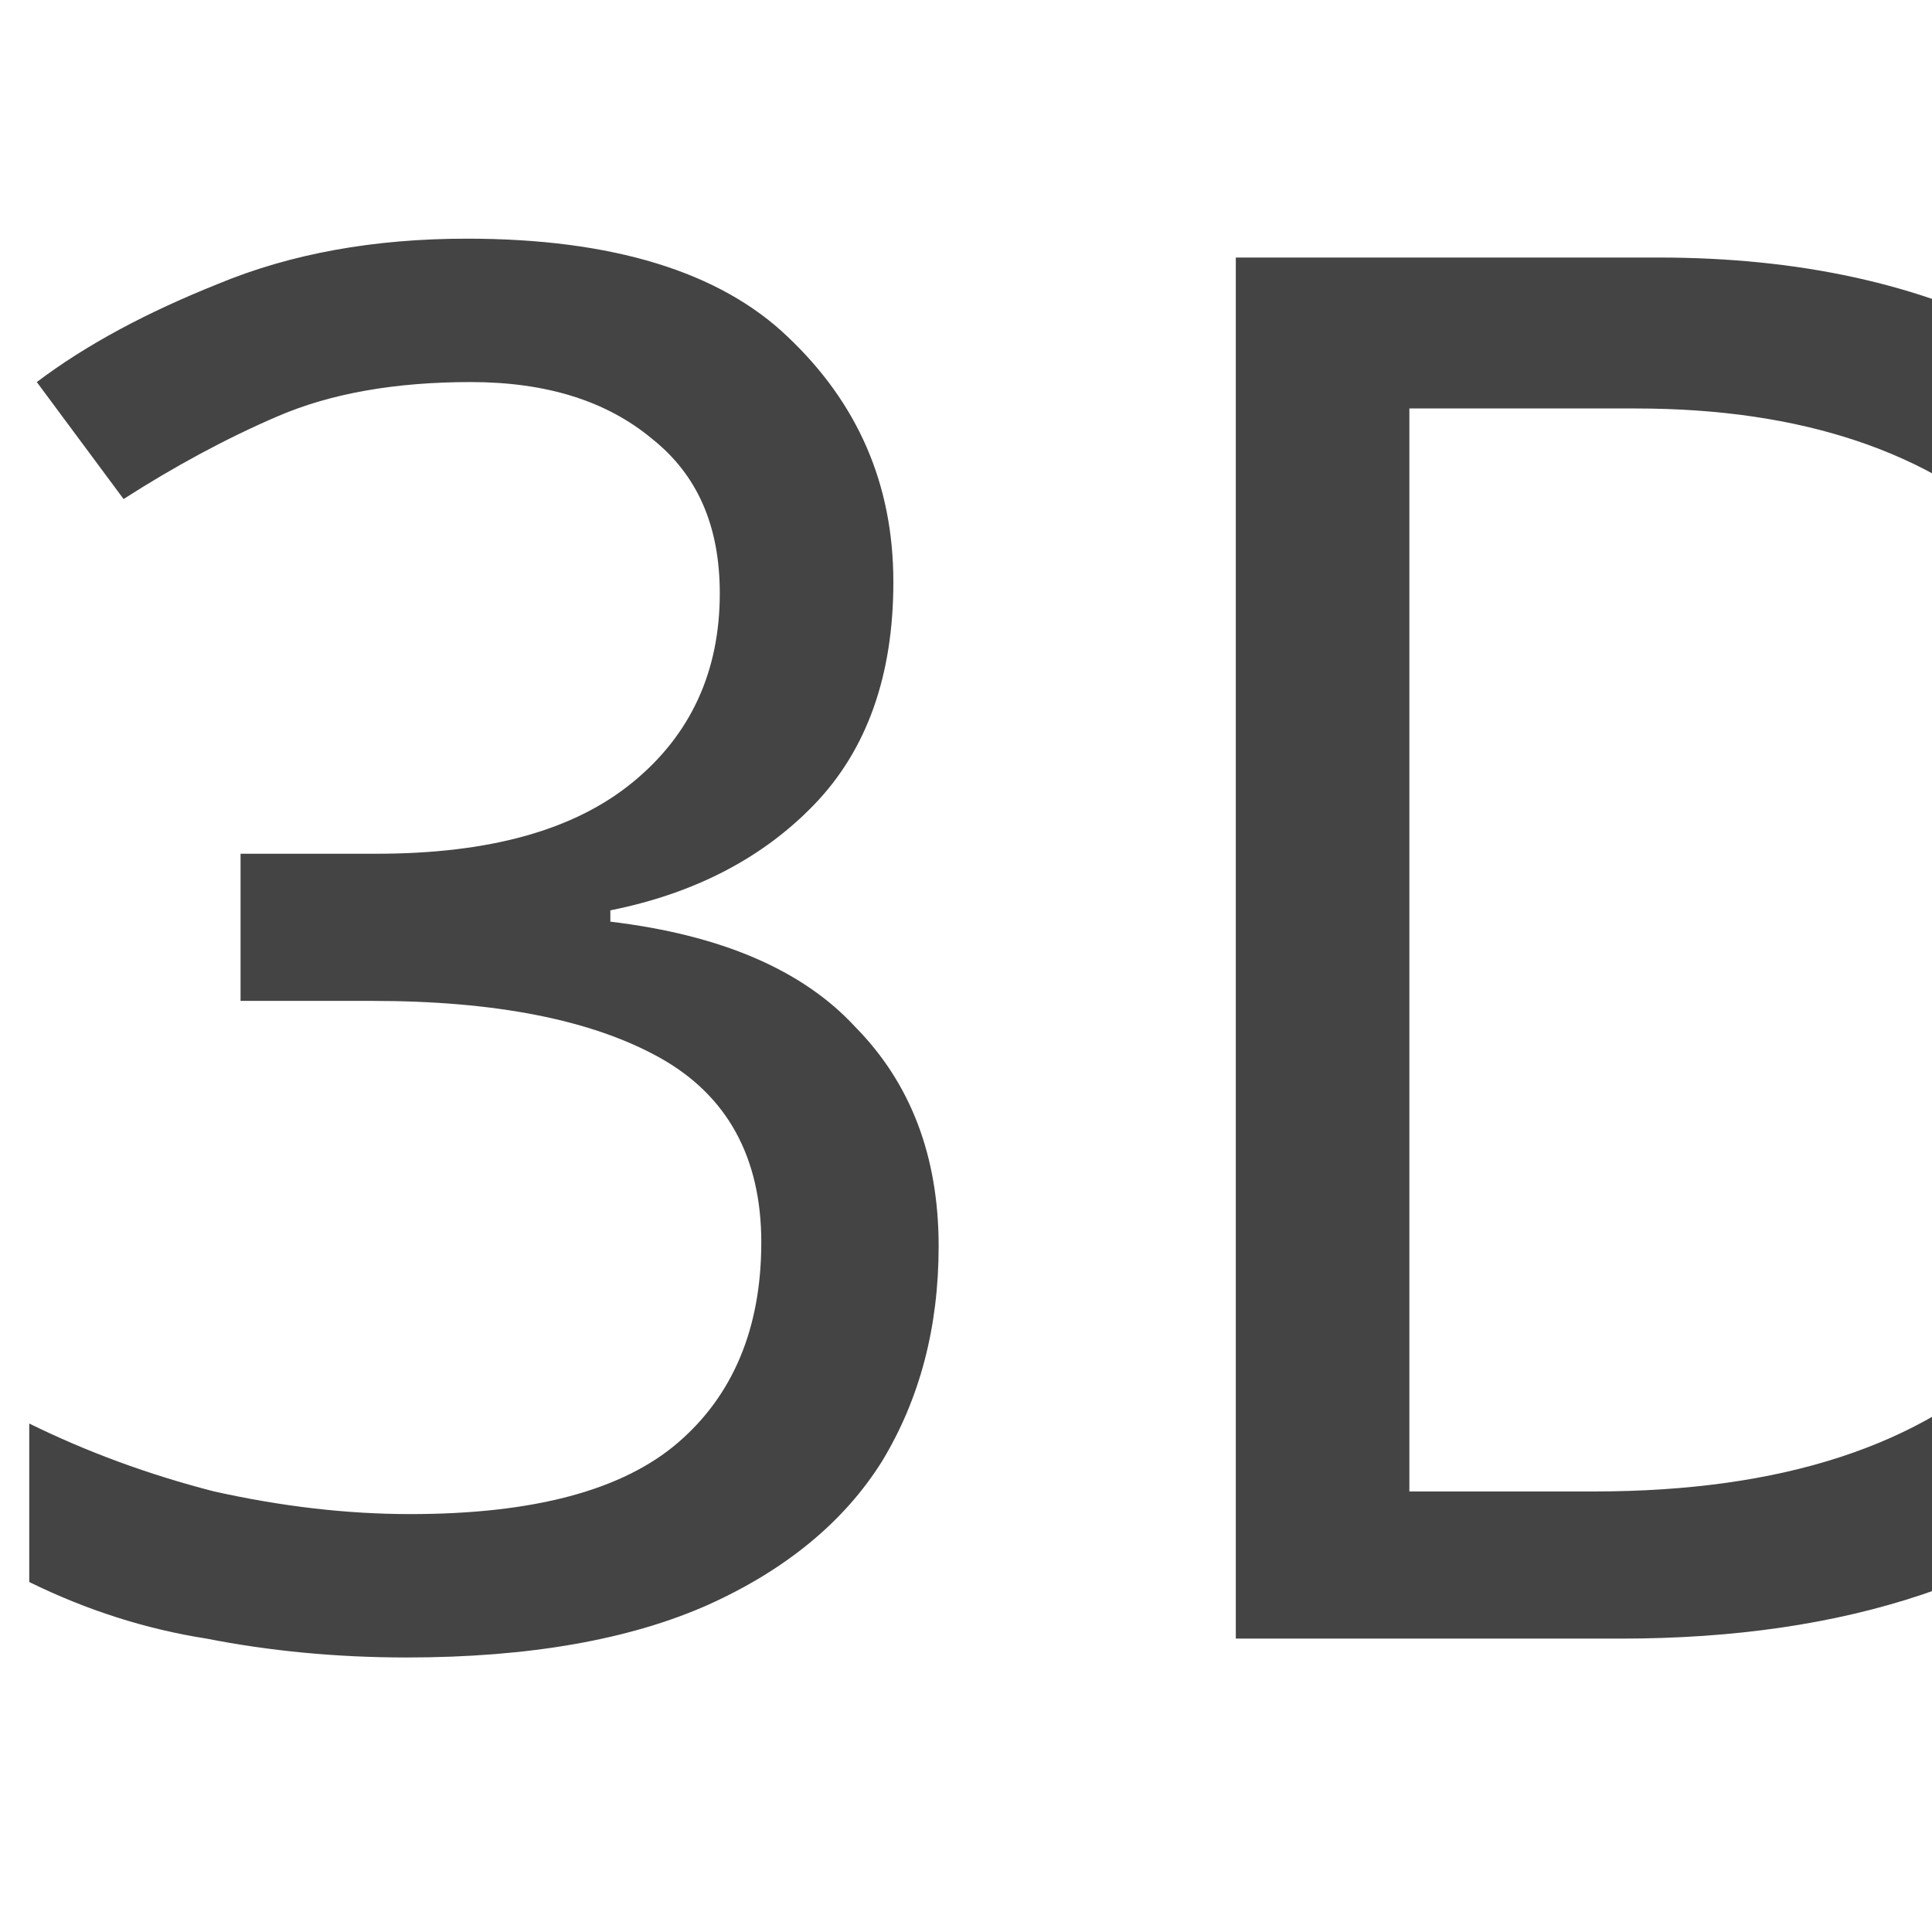
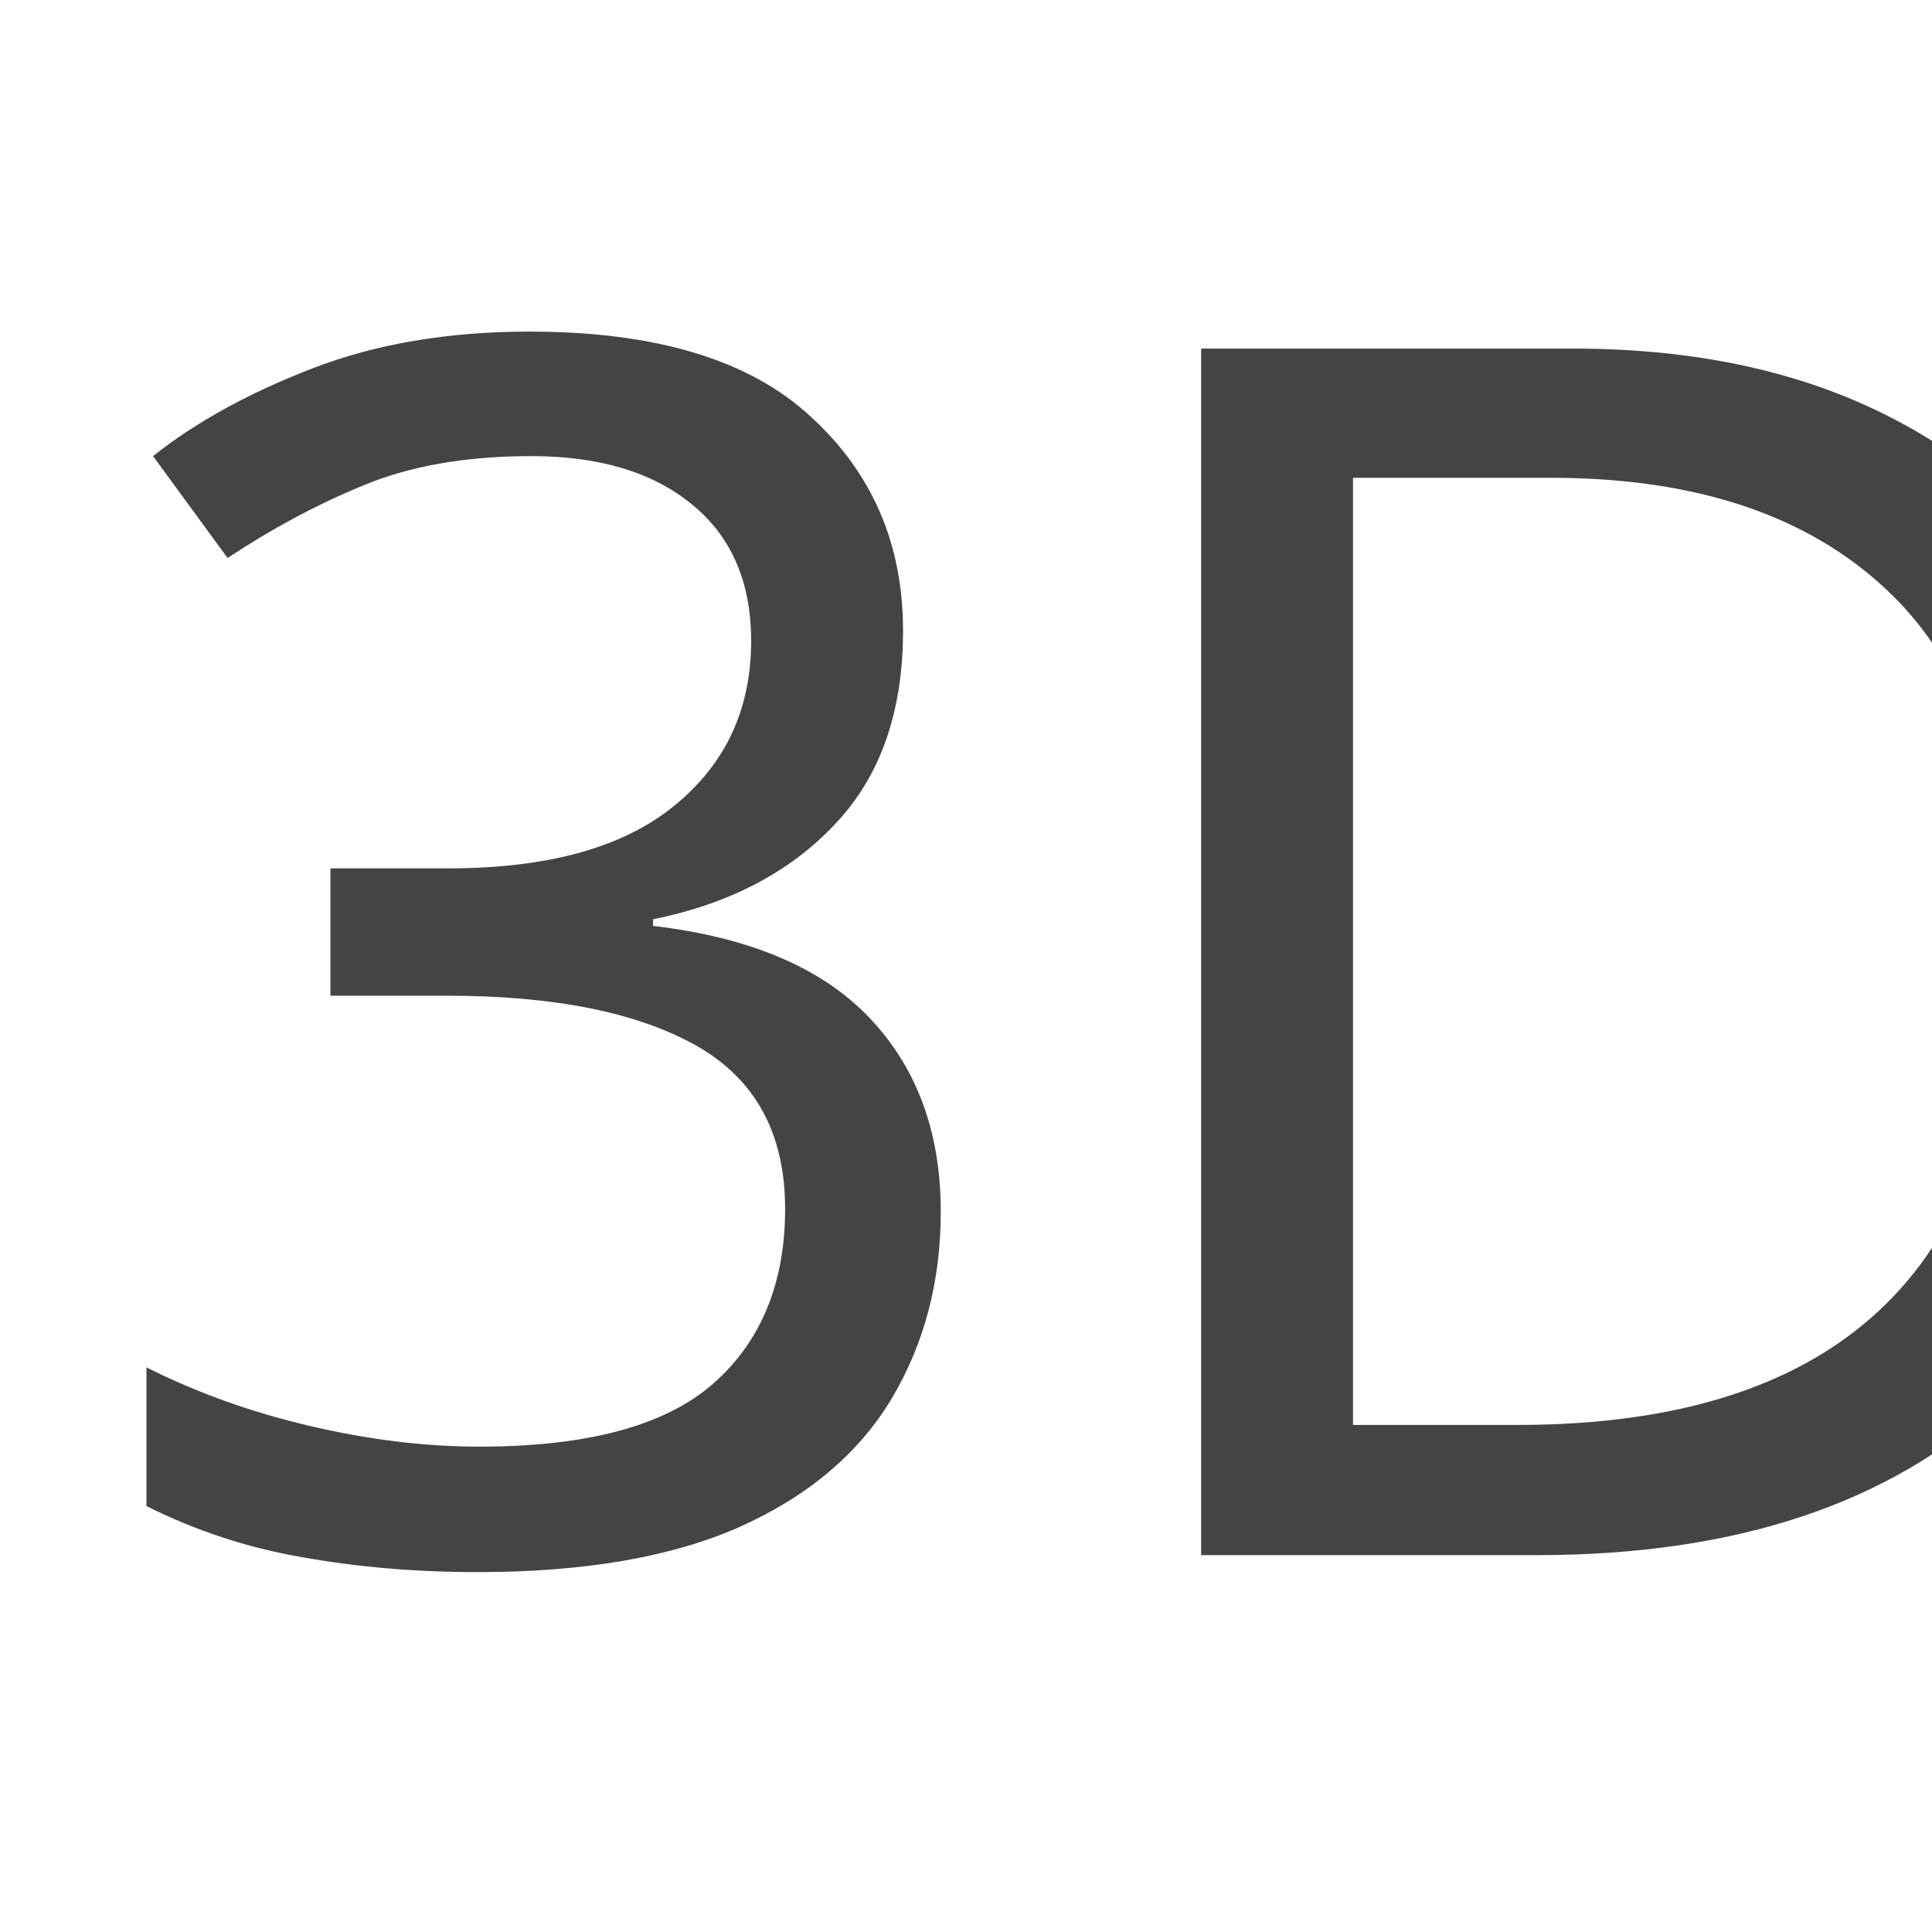
- <svg xmlns="http://www.w3.org/2000/svg" width="32" height="32" version="1.1" viewBox="0 0 8 8">
-   <text x="-0.24" y="6.788" fill="#444" font-family="'Blogger Sans'" font-size="8px" letter-spacing="0px" stroke-width=".265" word-spacing="0px" style="line-height:1.1" xml:space="preserve">3D</text>
+ <svg xmlns="http://www.w3.org/2000/svg" version="1.1" viewBox="0 0 32 32">
+   <text x="1.16" y="25.76" fill="#444" font-family="'Blogger Sans'" font-size="28px" letter-spacing="0px" stroke-width=".265">3D</text>
</svg>
